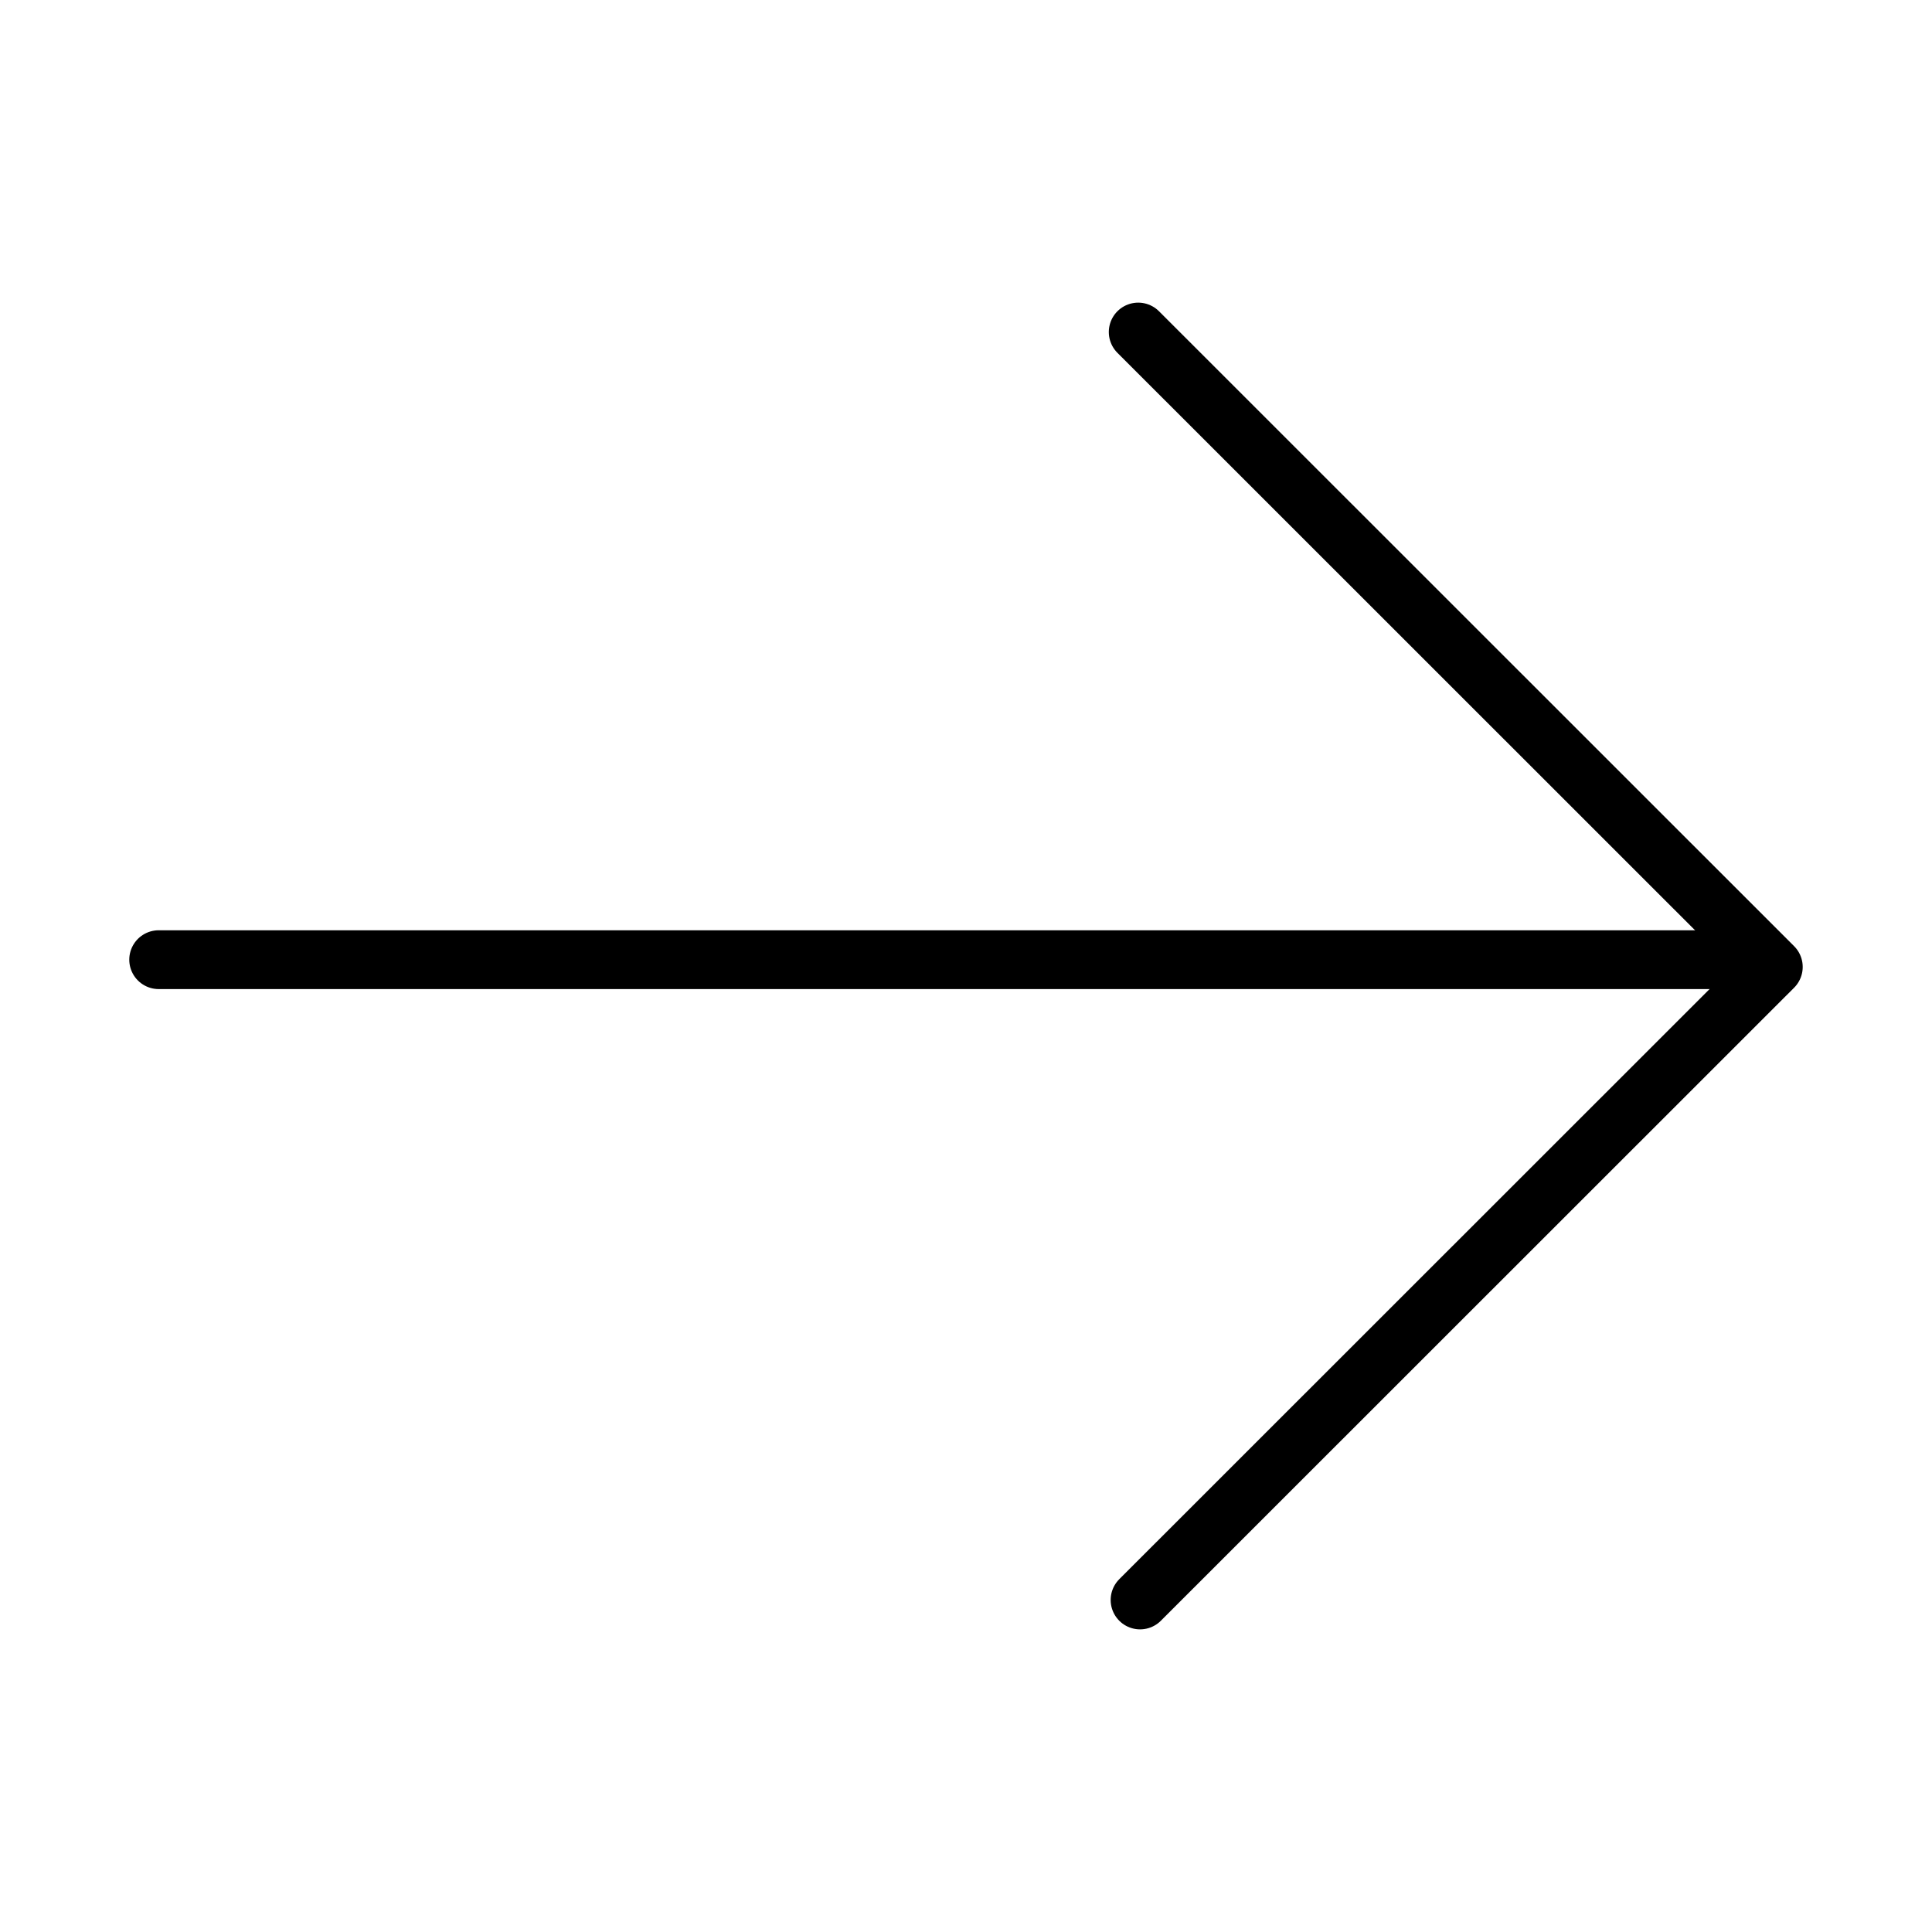
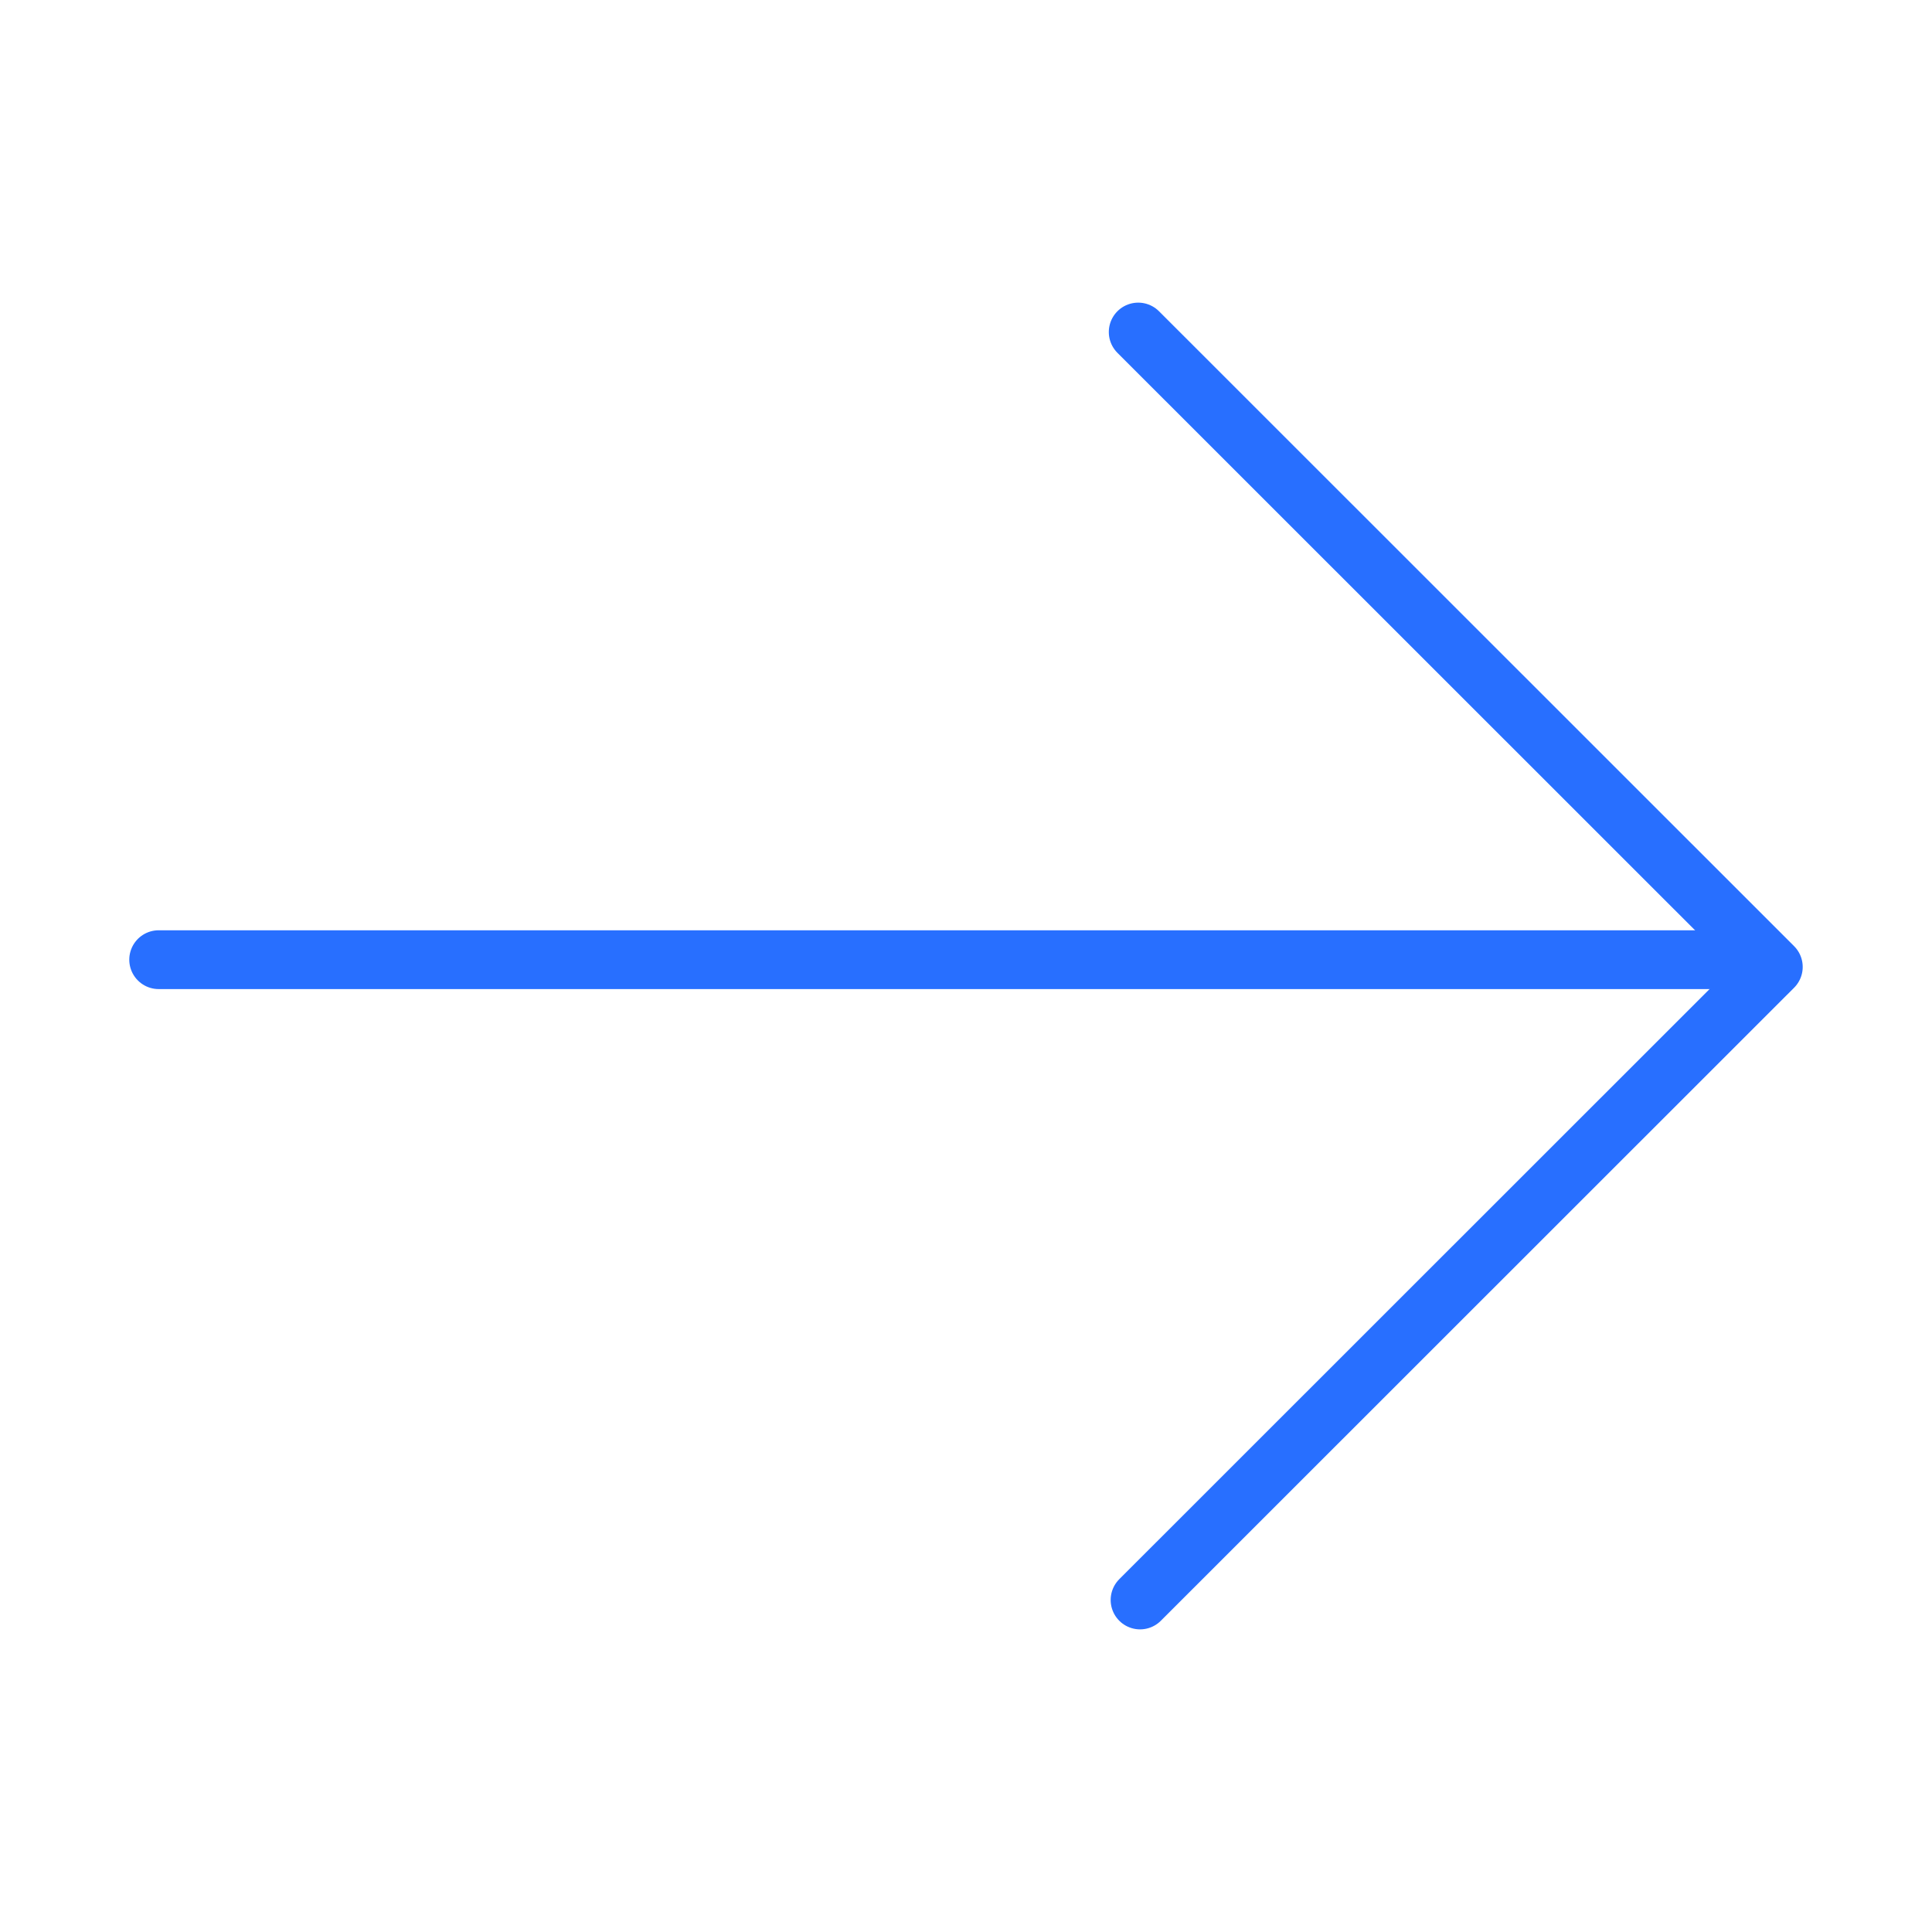
<svg xmlns="http://www.w3.org/2000/svg" version="1.1" id="Layer_1" x="0px" y="0px" width="230px" height="230px" viewBox="305.945 182.64 230 230" enable-background="new 305.945 182.64 230 230" xml:space="preserve">
  <g>
    <g id="Ebene_1">
-       <line fill="none" stroke="#000000" stroke-width="7" stroke-linecap="round" stroke-miterlimit="10" x1="324.835" y1="296.887" x2="514.015" y2="296.887" />
+       <line fill="none" stroke="#286FFF" stroke-width="7" stroke-linecap="round" stroke-miterlimit="10" x1="324.835" y1="296.887" x2="514.015" y2="296.887" />
    </g>
    <g id="Ebene_2">
-       <polyline fill="none" stroke="#000000" stroke-width="7" stroke-linecap="round" stroke-linejoin="round" stroke-miterlimit="10" points="    441.667,373.112 517.053,297.752 441.446,222.168   " />
+       <polyline fill="none" stroke="#286FFF" stroke-width="7" stroke-linecap="round" stroke-linejoin="round" stroke-miterlimit="10" points="    441.667,373.112 517.053,297.752 441.446,222.168   " />
    </g>
  </g>
</svg>
